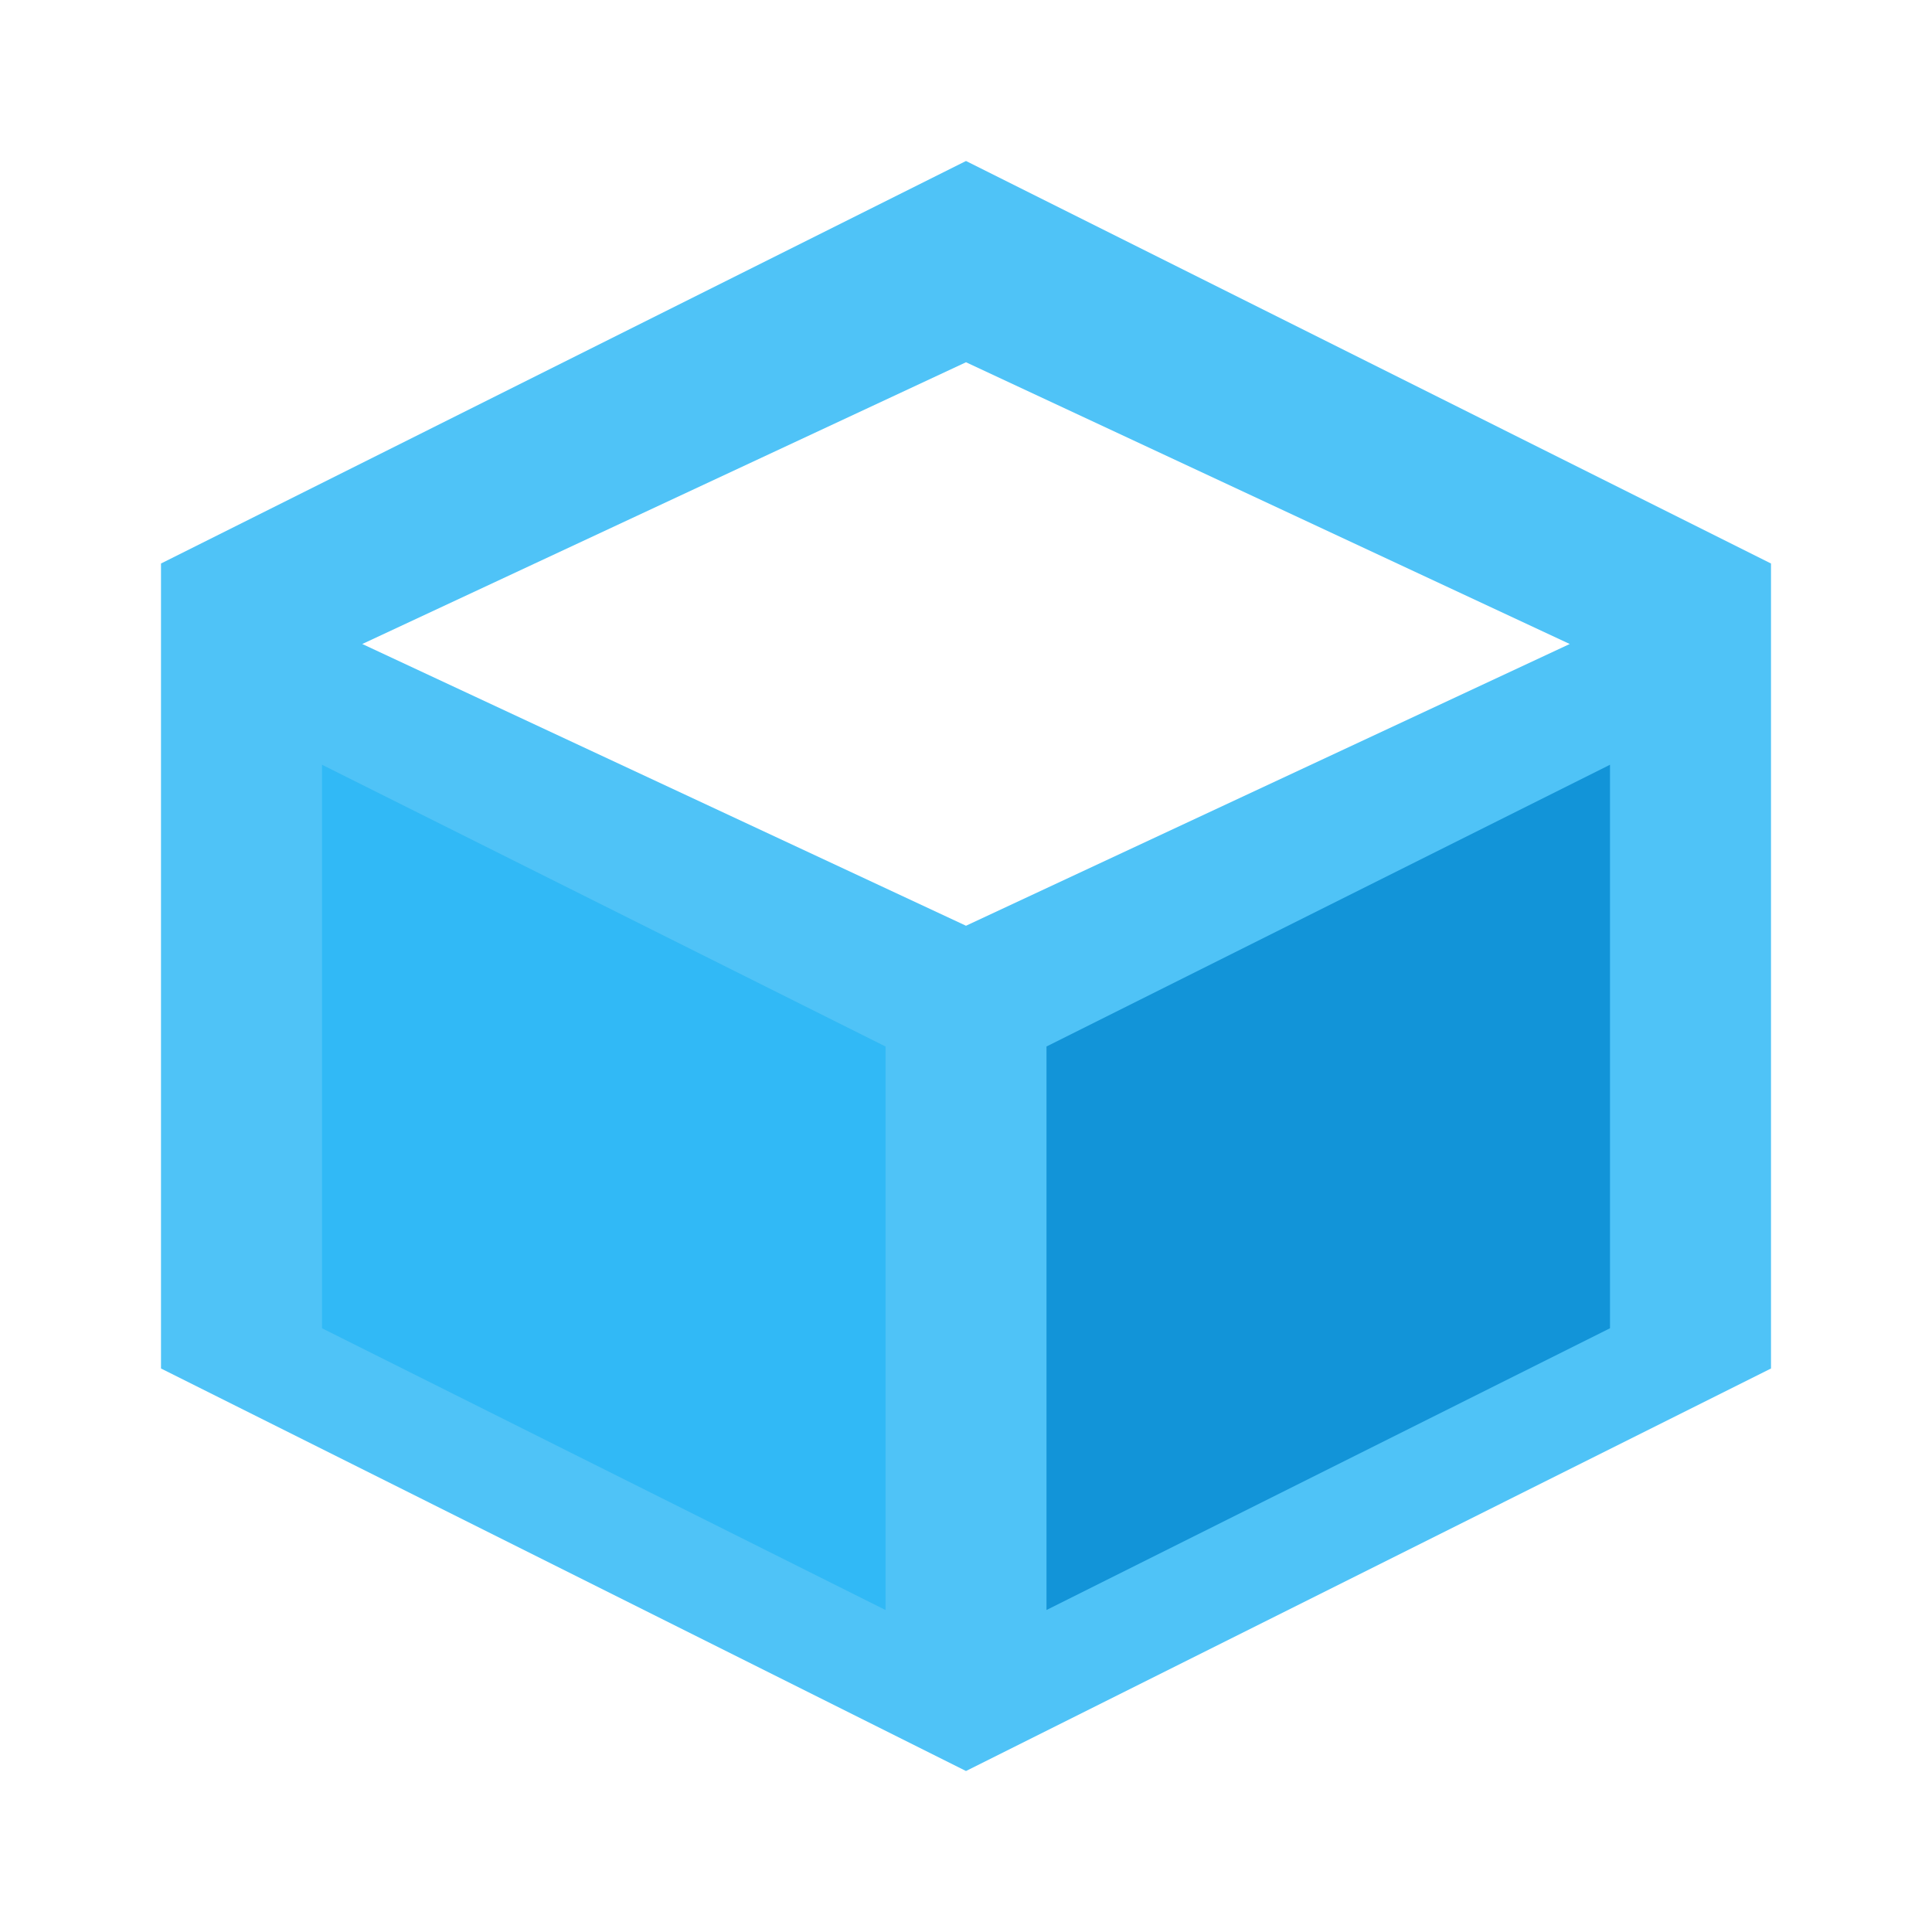
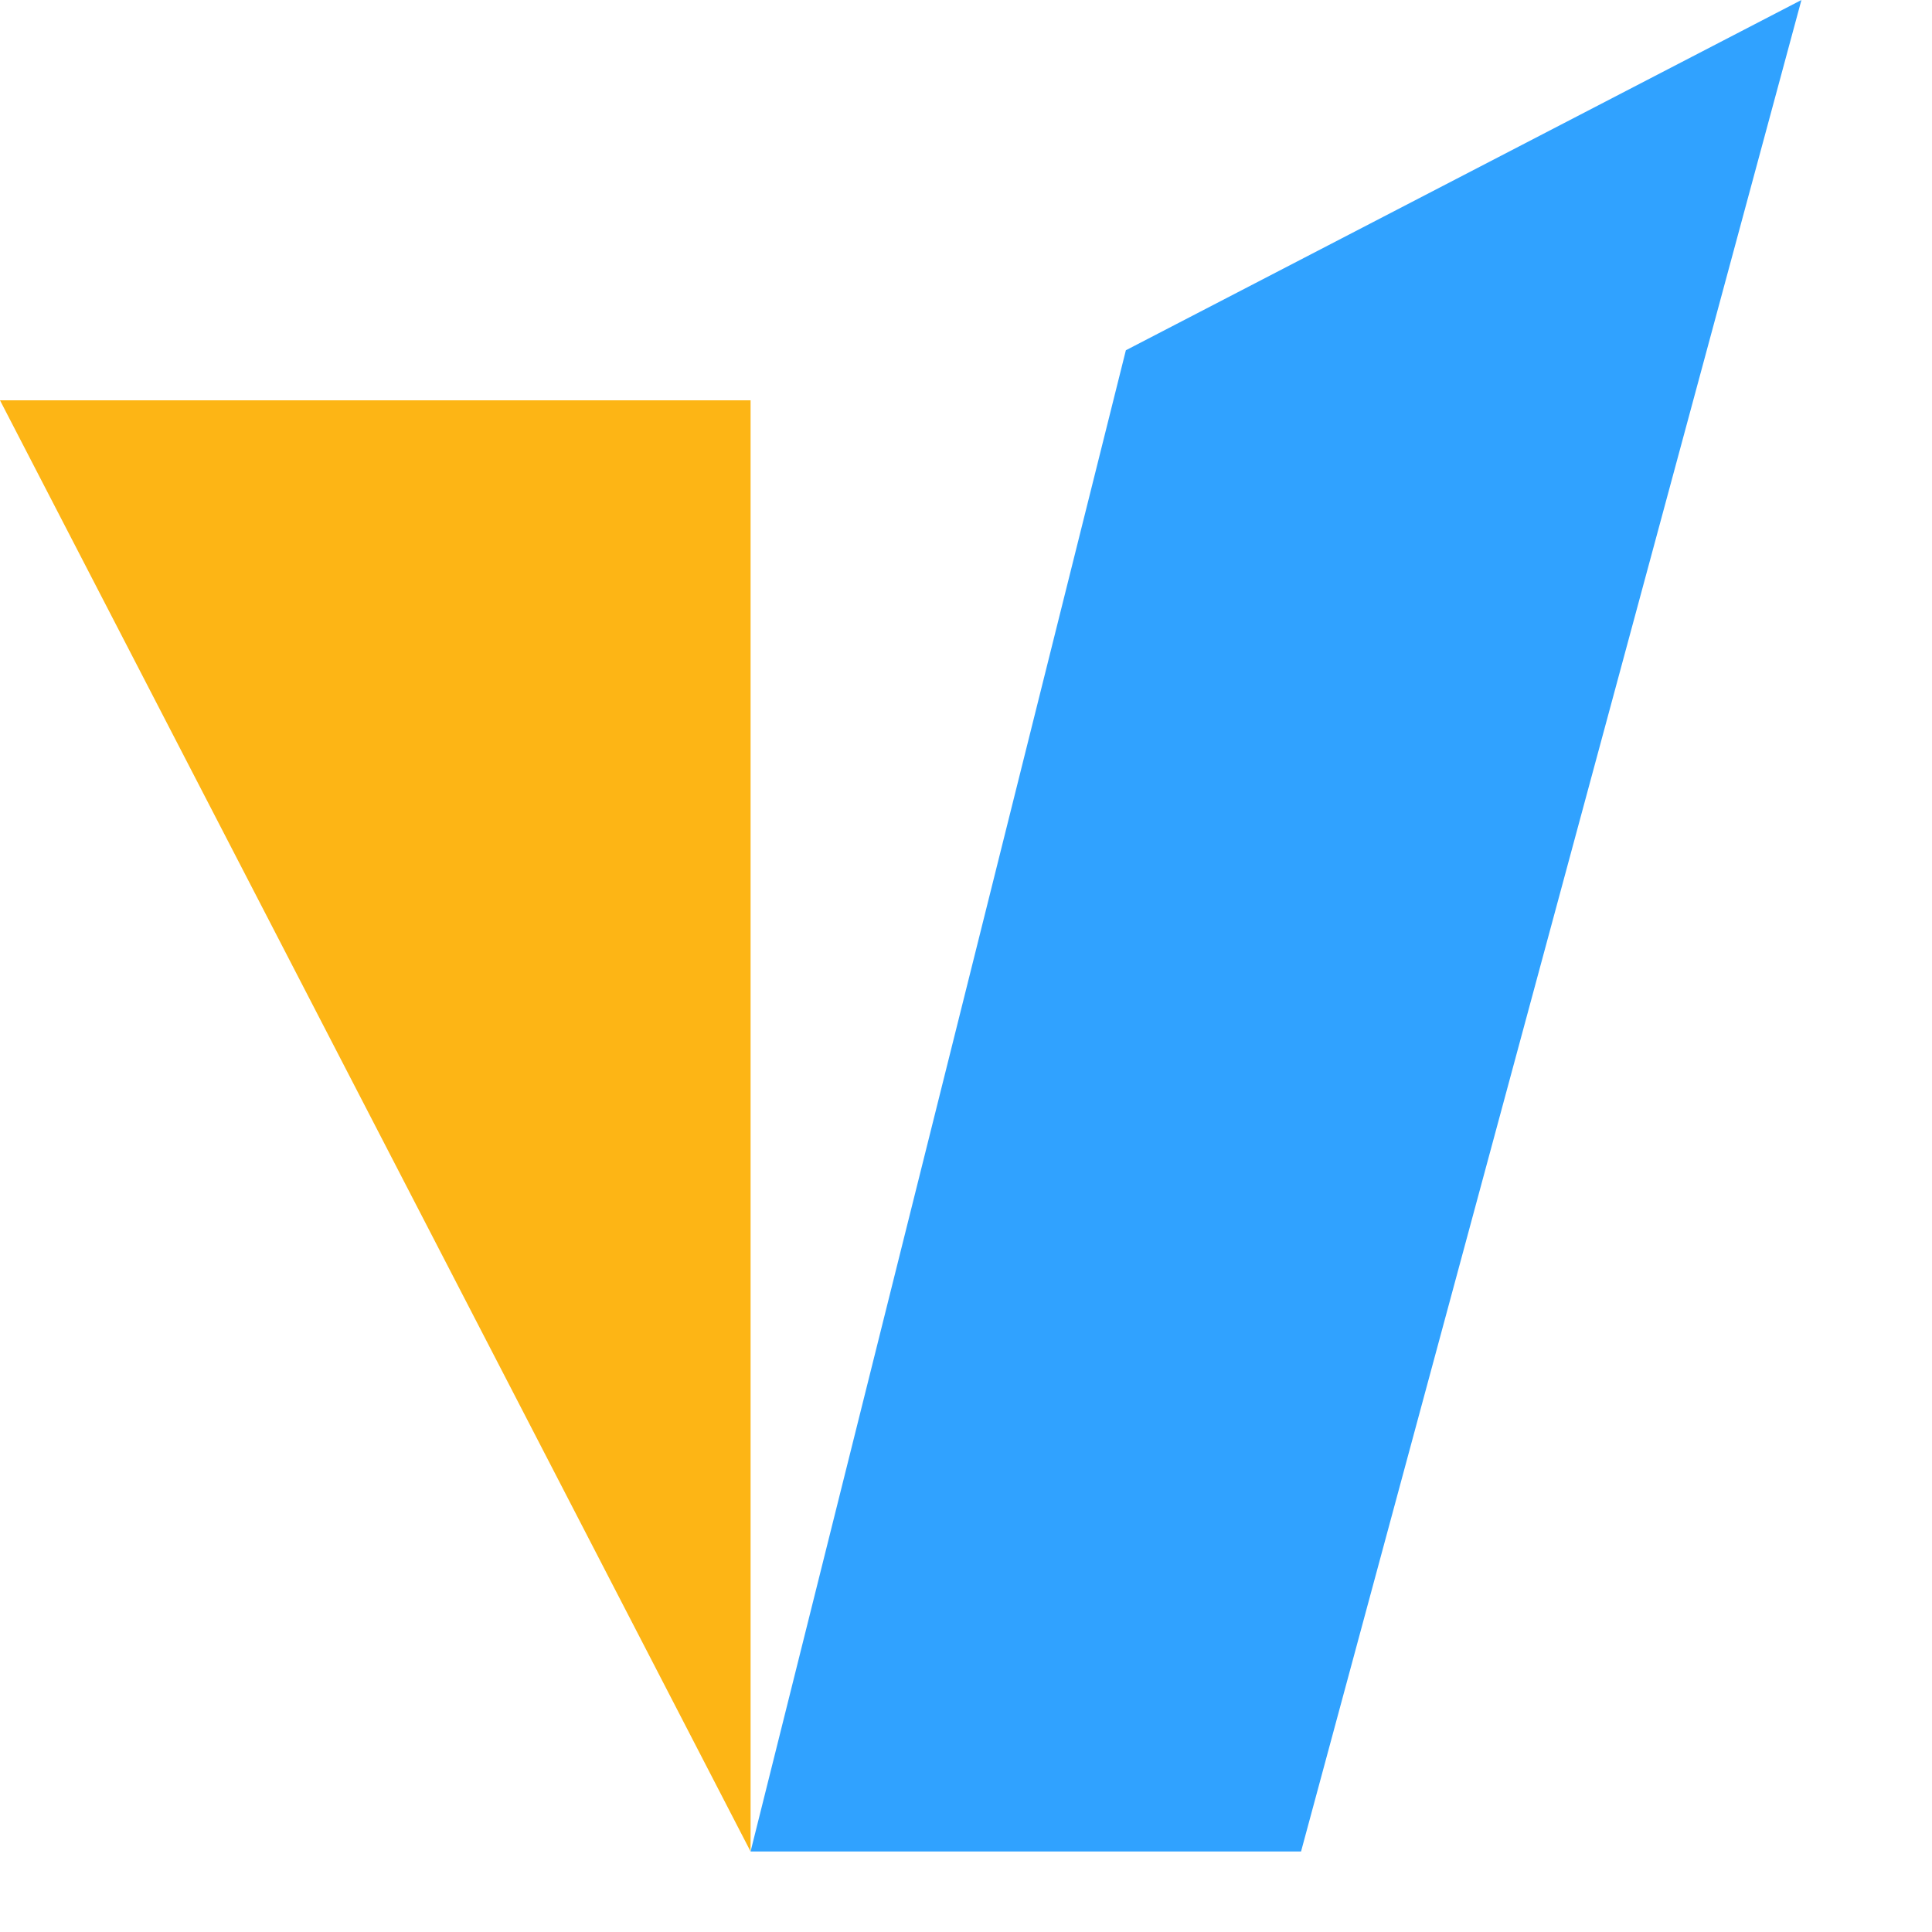
- <svg xmlns="http://www.w3.org/2000/svg" viewBox="0 0 24 24">
-   <path d="M12 2L2 7v10l10 5 10-5V7L12 2zm0 2.5L19.5 8 12 11.5 4.5 8 12 4.5z" fill="#4FC3F7" />
-   <path d="M4 9.5v7l7 3.5v-7L4 9.5z" fill="#29B6F6" opacity="0.8" />
-   <path d="M13 13v7l7-3.5v-7L13 13z" fill="#0288D1" opacity="0.8" />
+ <svg xmlns="http://www.w3.org/2000/svg" height="1em" style="flex:none;line-height:1" viewBox="0 0 24 24" width="1em">
+   <path d="M0 4.973h9.324V23L0 4.973z" fill="#FDB515" />
+   <path d="M13.986 4.351L22.378 0l-6.216 23H9.324l4.662-18.649z" fill="#30A2FF" />
</svg>
